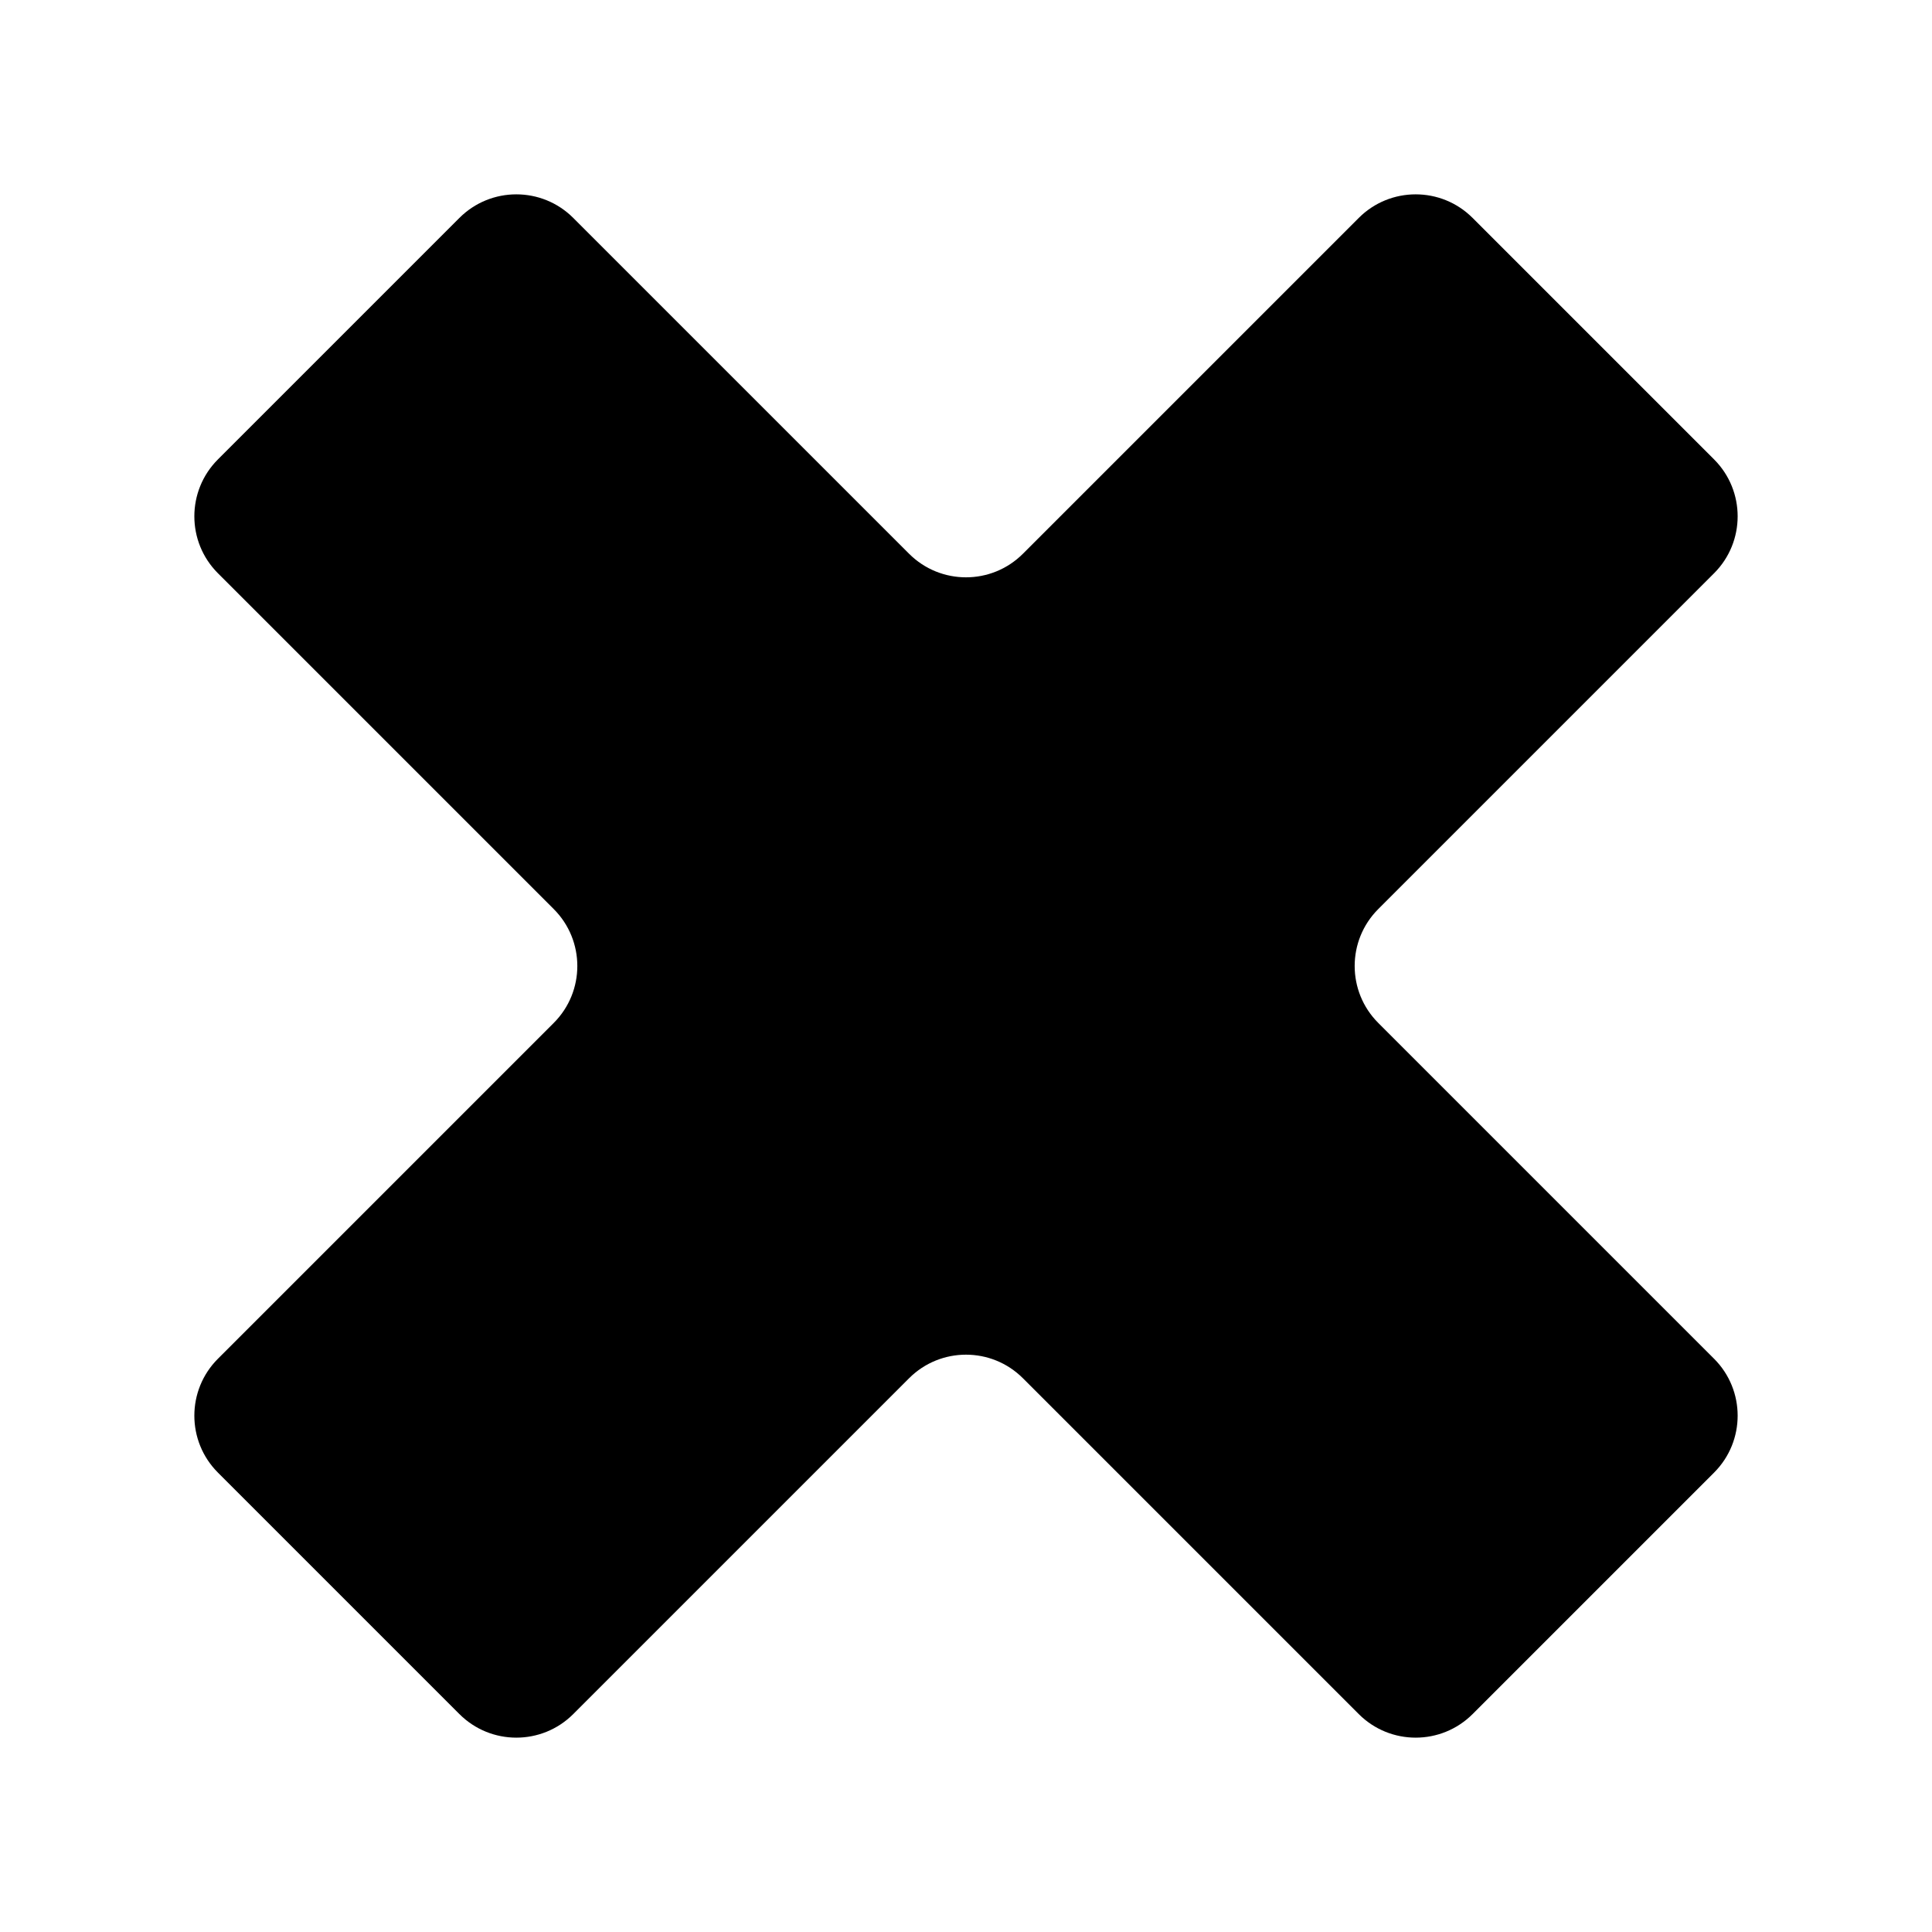
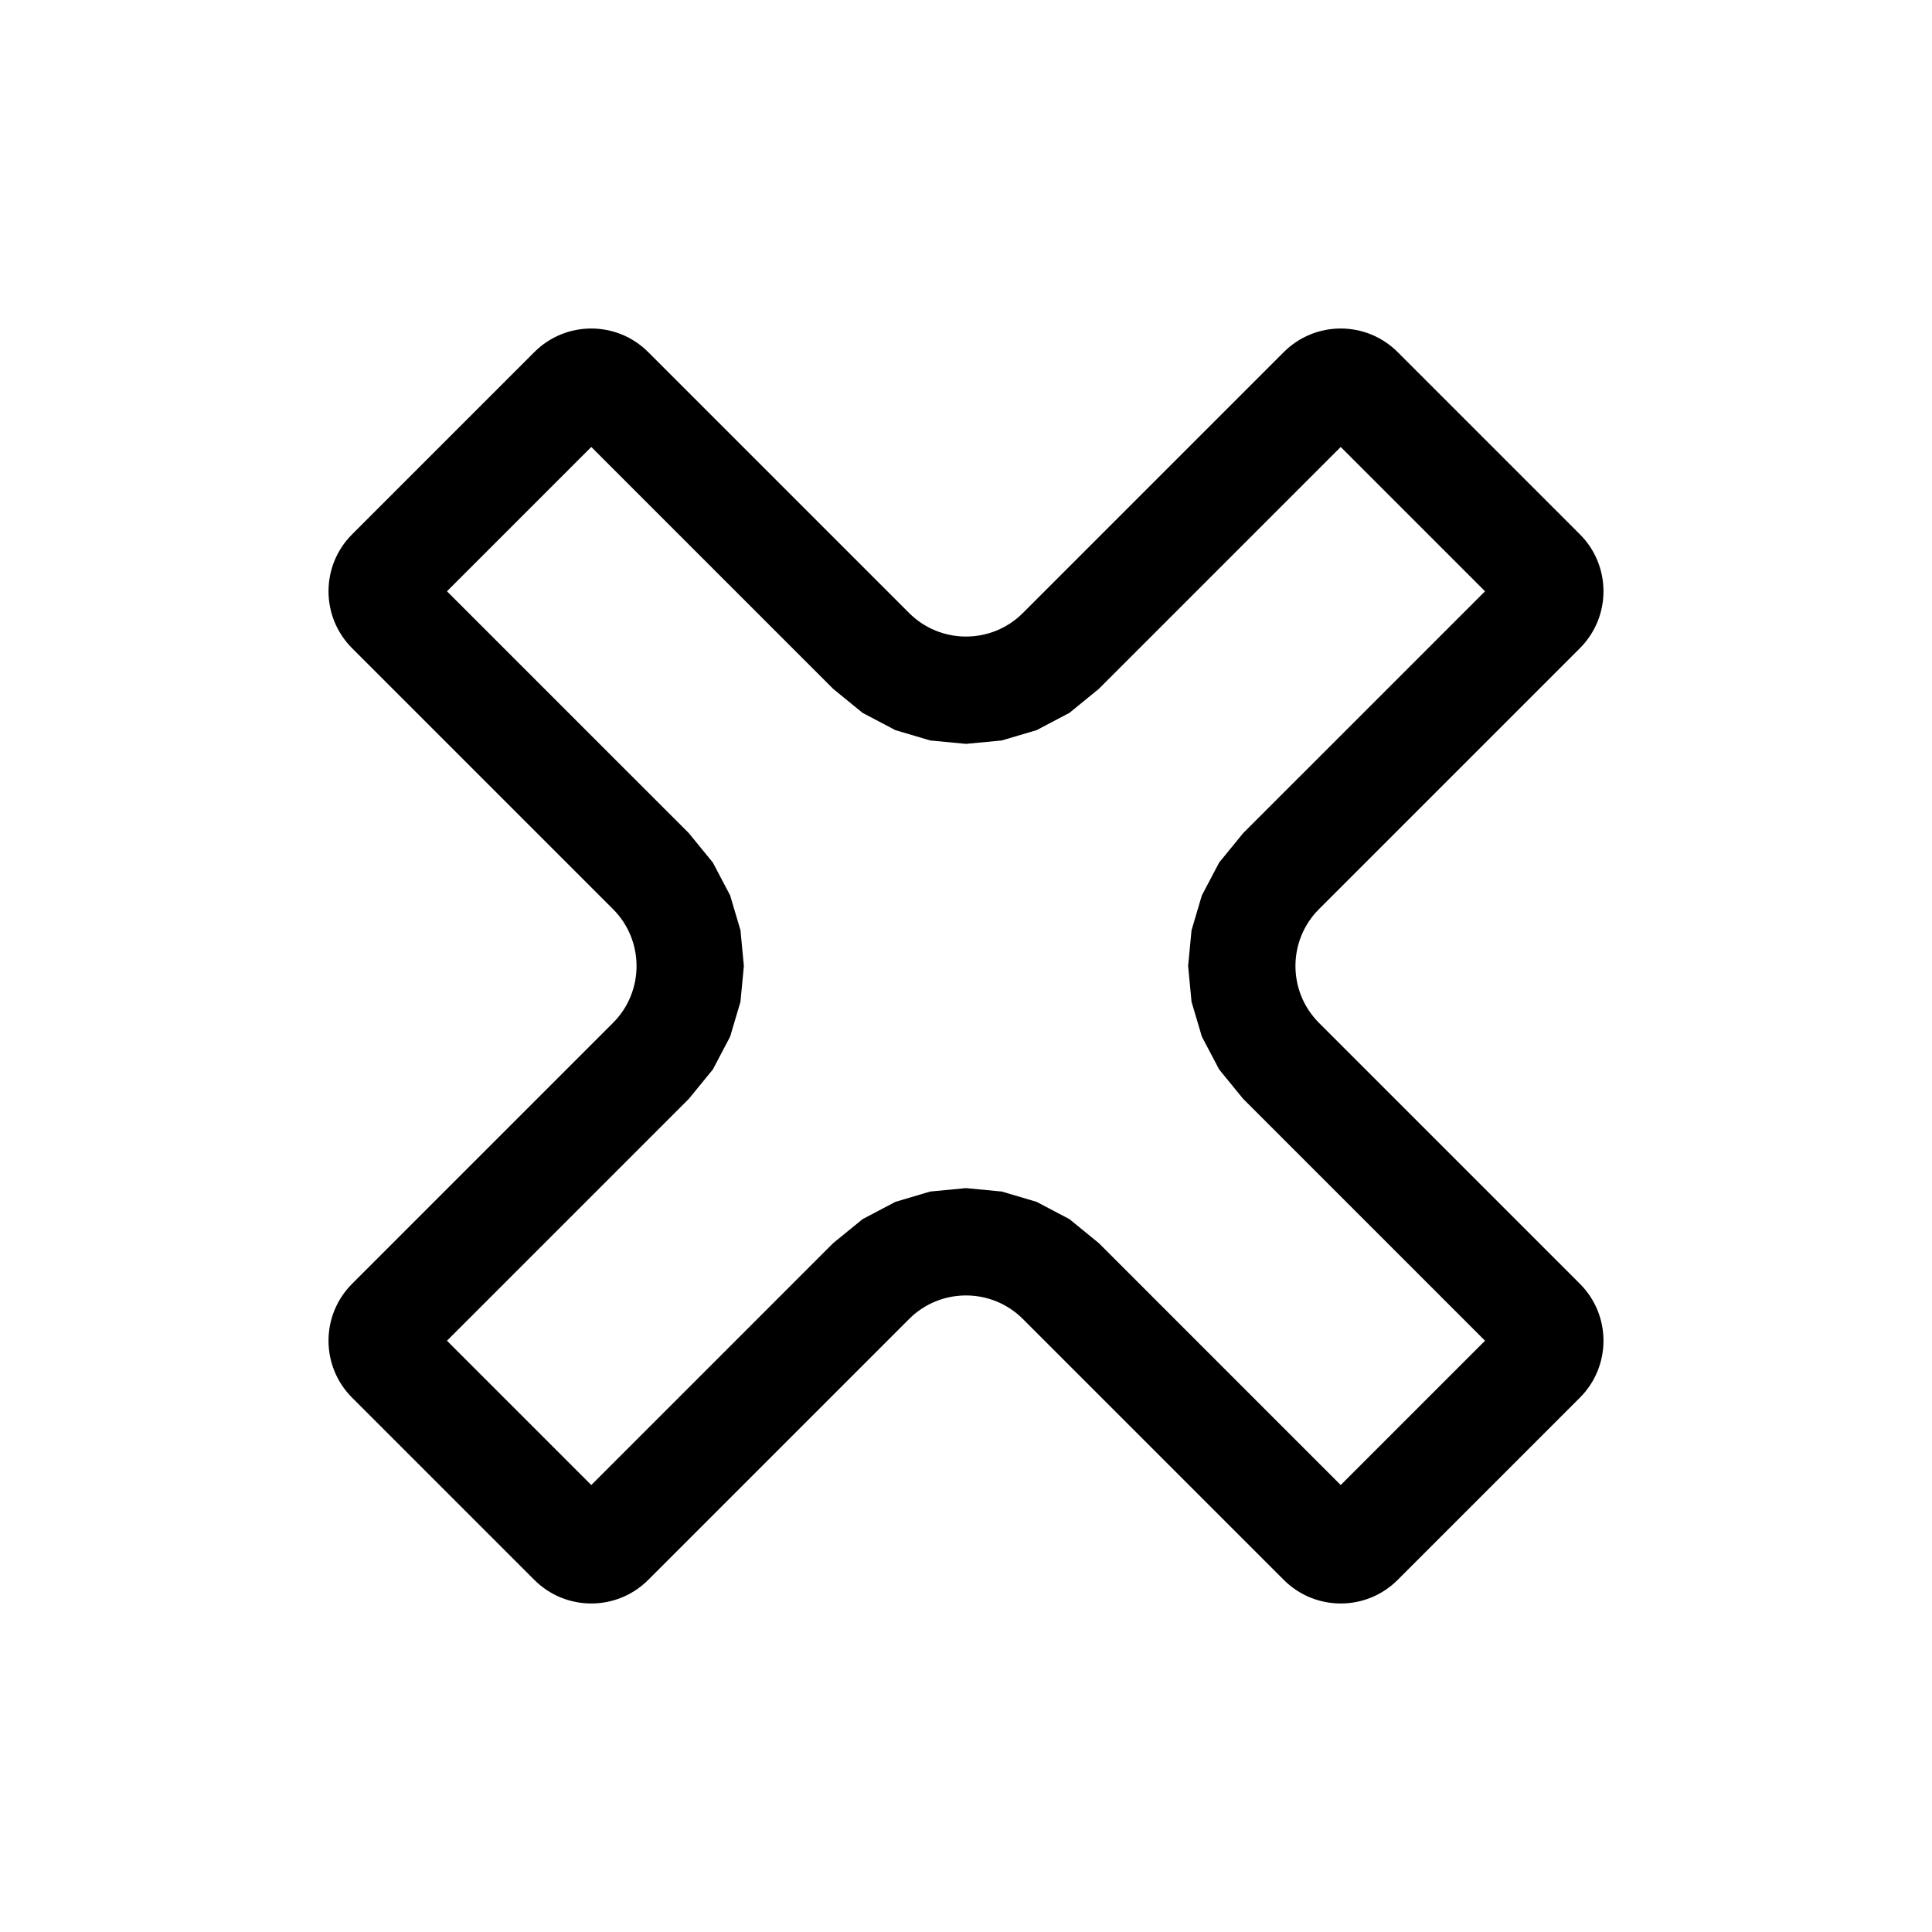
<svg xmlns="http://www.w3.org/2000/svg" width="100%" height="100%" viewBox="0 0 72 72" version="1.1" xml:space="preserve" style="fill-rule:evenodd;clip-rule:evenodd;stroke-linejoin:round;stroke-miterlimit:2;">
  <rect id="task_cancel" x="0" y="-0" width="72" height="72" style="fill:none;" />
-   <path id="path18404" d="M8.121,17.121C6.95,18.292 6.95,20.192 8.121,21.363C11.339,24.581 17.419,30.661 20.637,33.879C21.808,35.05 21.808,36.95 20.637,38.121C17.419,41.339 11.339,47.419 8.121,50.637C6.95,51.808 6.95,53.708 8.121,54.879C10.592,57.35 14.65,61.408 17.121,63.879C18.292,65.05 20.192,65.05 21.363,63.879C24.581,60.661 30.661,54.581 33.879,51.363C35.05,50.192 36.95,50.192 38.121,51.363C41.339,54.581 47.419,60.661 50.637,63.879C51.808,65.05 53.708,65.05 54.879,63.879C57.35,61.408 61.408,57.35 63.879,54.879C65.05,53.708 65.05,51.808 63.879,50.637C60.661,47.419 54.581,41.339 51.363,38.121C50.192,36.95 50.192,35.05 51.363,33.879C54.581,30.661 60.661,24.581 63.879,21.363C65.05,20.192 65.05,18.292 63.879,17.121C61.408,14.65 57.35,10.592 54.879,8.121C53.708,6.95 51.808,6.95 50.637,8.121C47.419,11.339 41.339,17.419 38.121,20.637C36.95,21.808 35.05,21.808 33.879,20.637C30.661,17.419 24.581,11.339 21.363,8.121C20.192,6.95 18.292,6.95 17.121,8.121C14.65,10.592 10.592,14.65 8.121,17.121Z" style="fill-rule:nonzero;" />
+   <path id="path18404" d="M13.121,19.914L19.914,13.121C21.085,11.95 22.985,11.95 24.156,13.121L33.879,22.844C35.05,24.015 36.95,24.015 38.121,22.844L47.844,13.121C49.015,11.95 50.915,11.95 52.086,13.121L58.879,19.914C60.05,21.085 60.05,22.985 58.879,24.156L49.156,33.879C47.985,35.05 47.985,36.95 49.156,38.121L58.879,47.844C60.05,49.015 60.05,50.915 58.879,52.086L52.086,58.879C50.915,60.05 49.015,60.05 47.844,58.879L38.121,49.156C36.95,47.985 35.05,47.985 33.879,49.156L24.156,58.879C22.985,60.05 21.085,60.05 19.914,58.879L13.121,52.086C11.95,50.915 11.95,49.015 13.121,47.844L22.844,38.121C24.015,36.95 24.015,35.05 22.844,33.879L13.121,24.156C11.95,22.985 11.95,21.085 13.121,19.914ZM16.657,22.035L25.672,31.05L26.566,32.145L27.21,33.368L27.595,34.667L27.722,36L27.595,37.333L27.21,38.632L26.566,39.855L25.672,40.95L16.657,49.965L22.035,55.343L31.05,46.328L32.145,45.434L33.368,44.79L34.667,44.405L36,44.278L37.333,44.405L38.632,44.79L39.855,45.434L40.95,46.328L49.965,55.343L55.343,49.965L46.328,40.95L45.434,39.855L44.79,38.632L44.405,37.333L44.278,36L44.405,34.667L44.79,33.368L45.434,32.145L46.328,31.05L55.343,22.035L49.965,16.657L40.95,25.672L39.855,26.566L38.632,27.21L37.333,27.595L36,27.722L34.667,27.595L33.368,27.21L32.145,26.566L31.05,25.672L22.035,16.657L16.657,22.035Z" />
</svg>
